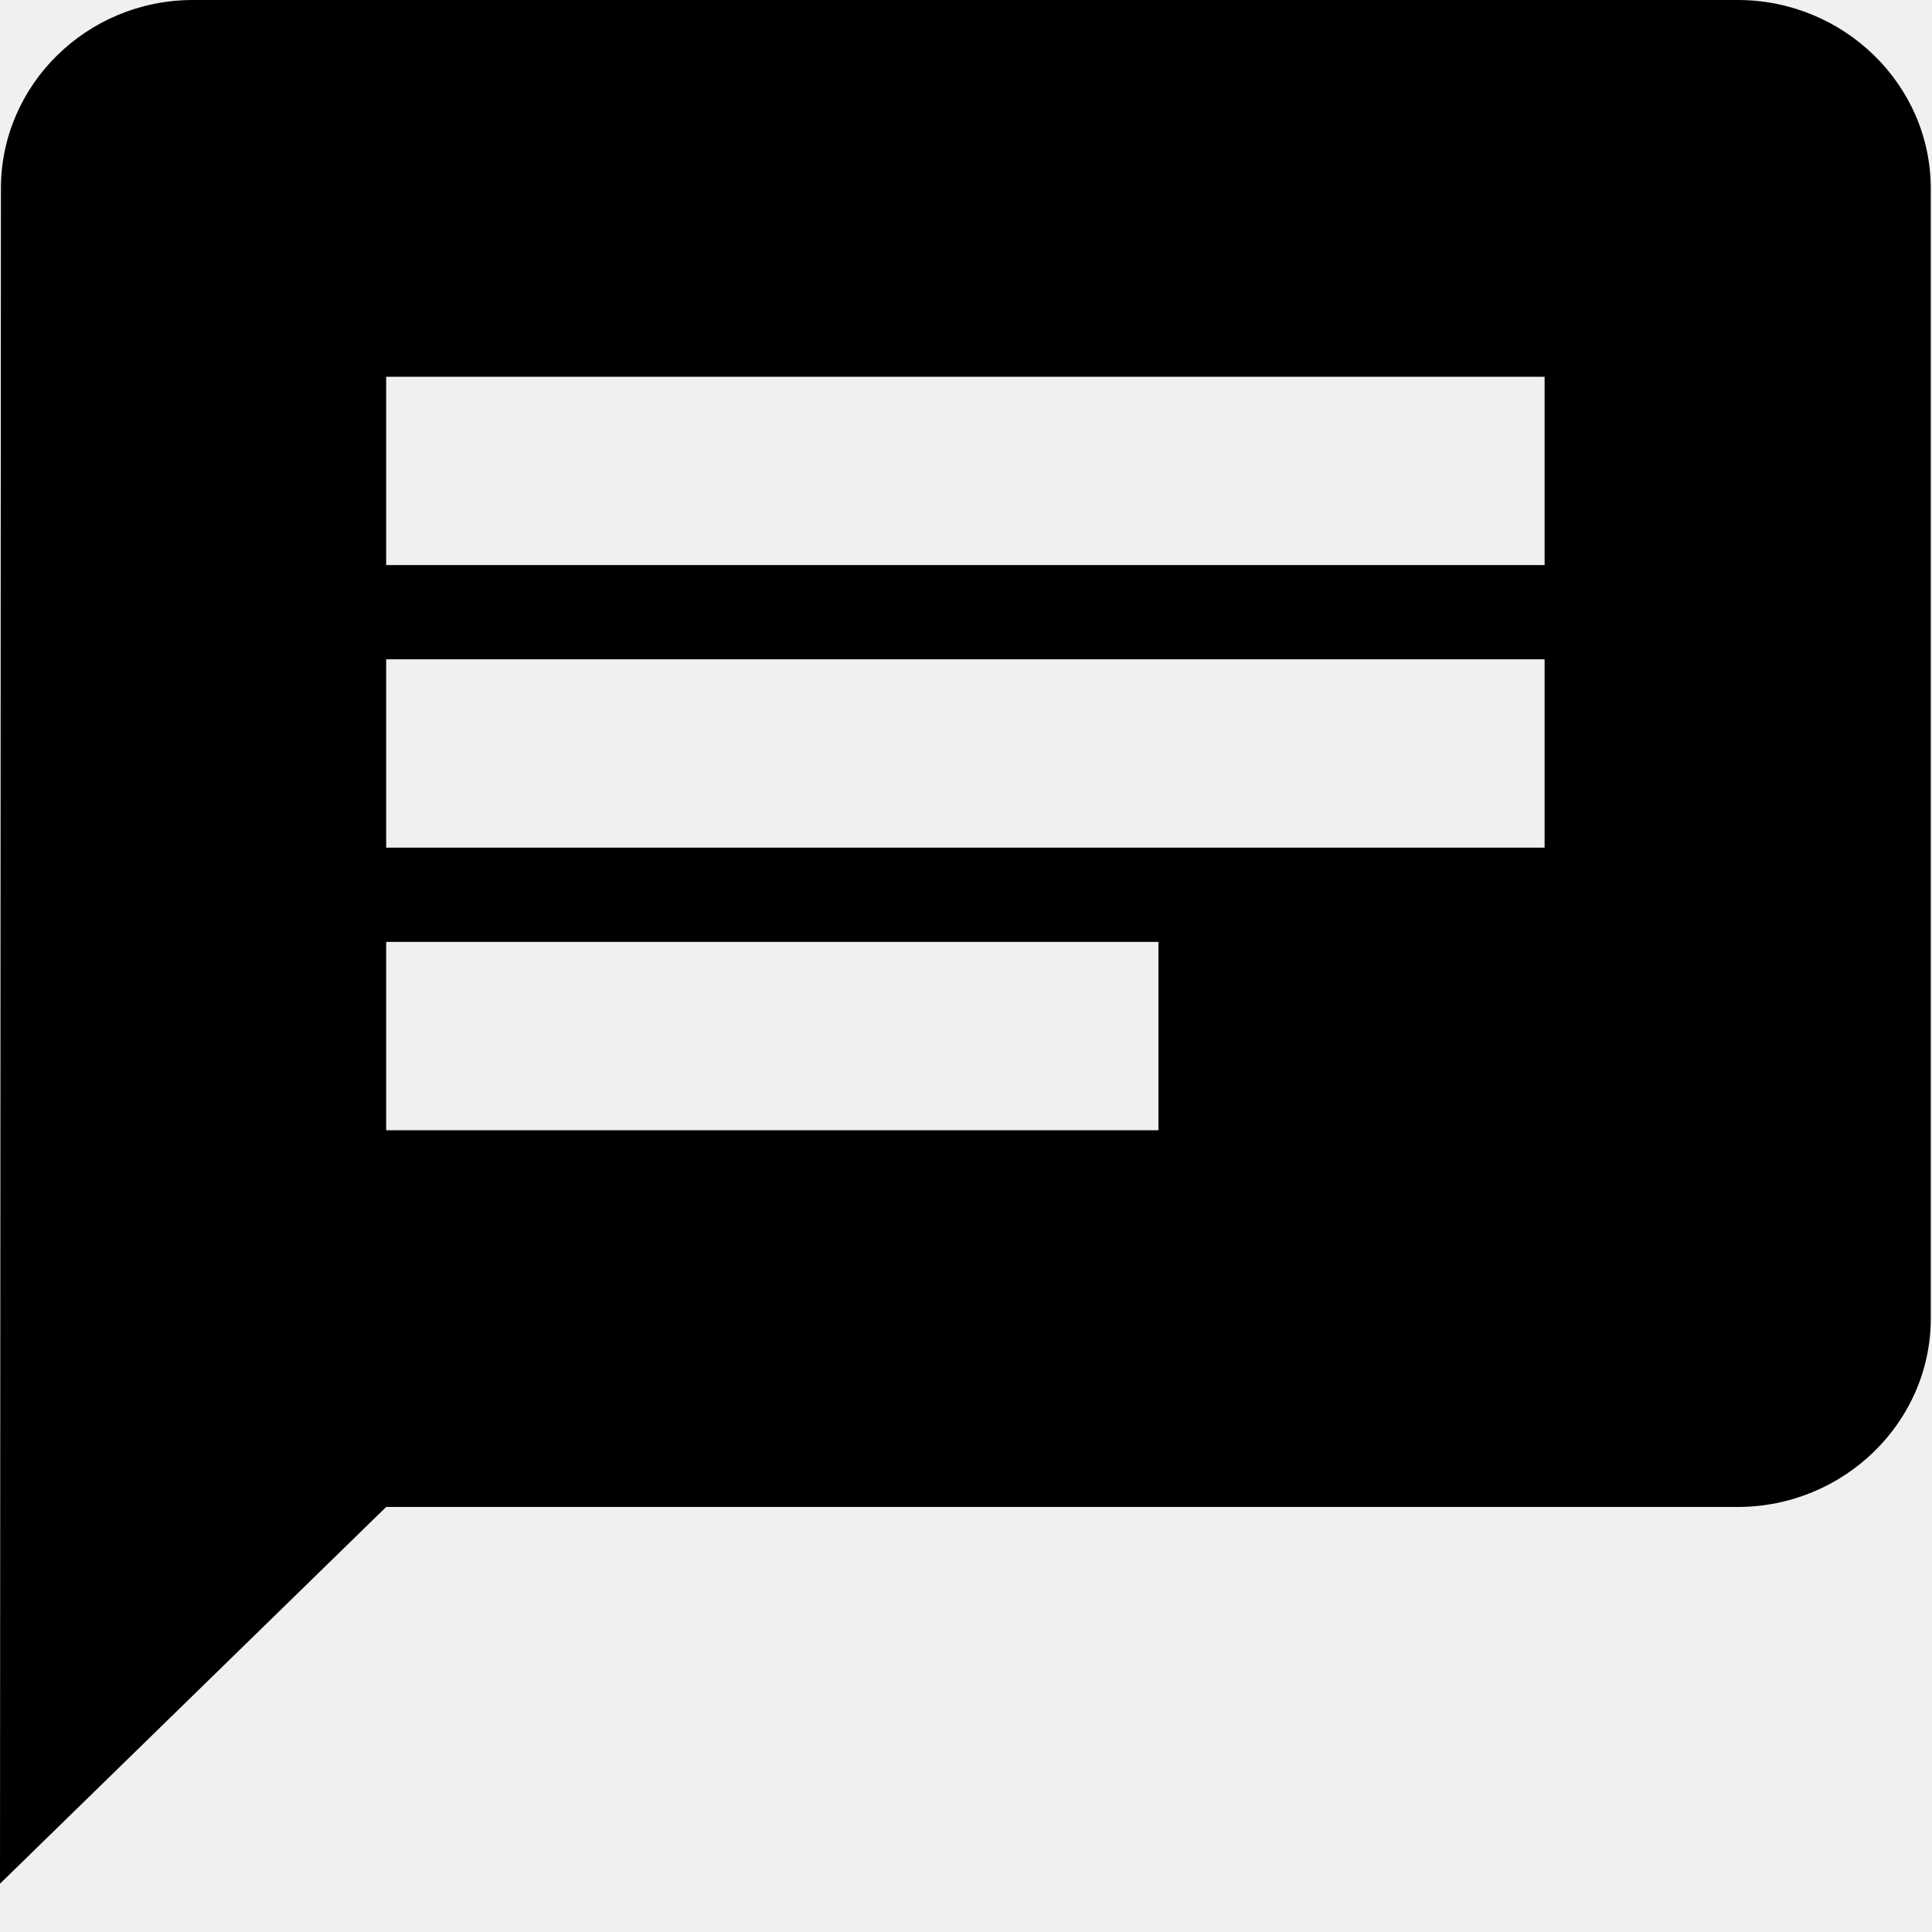
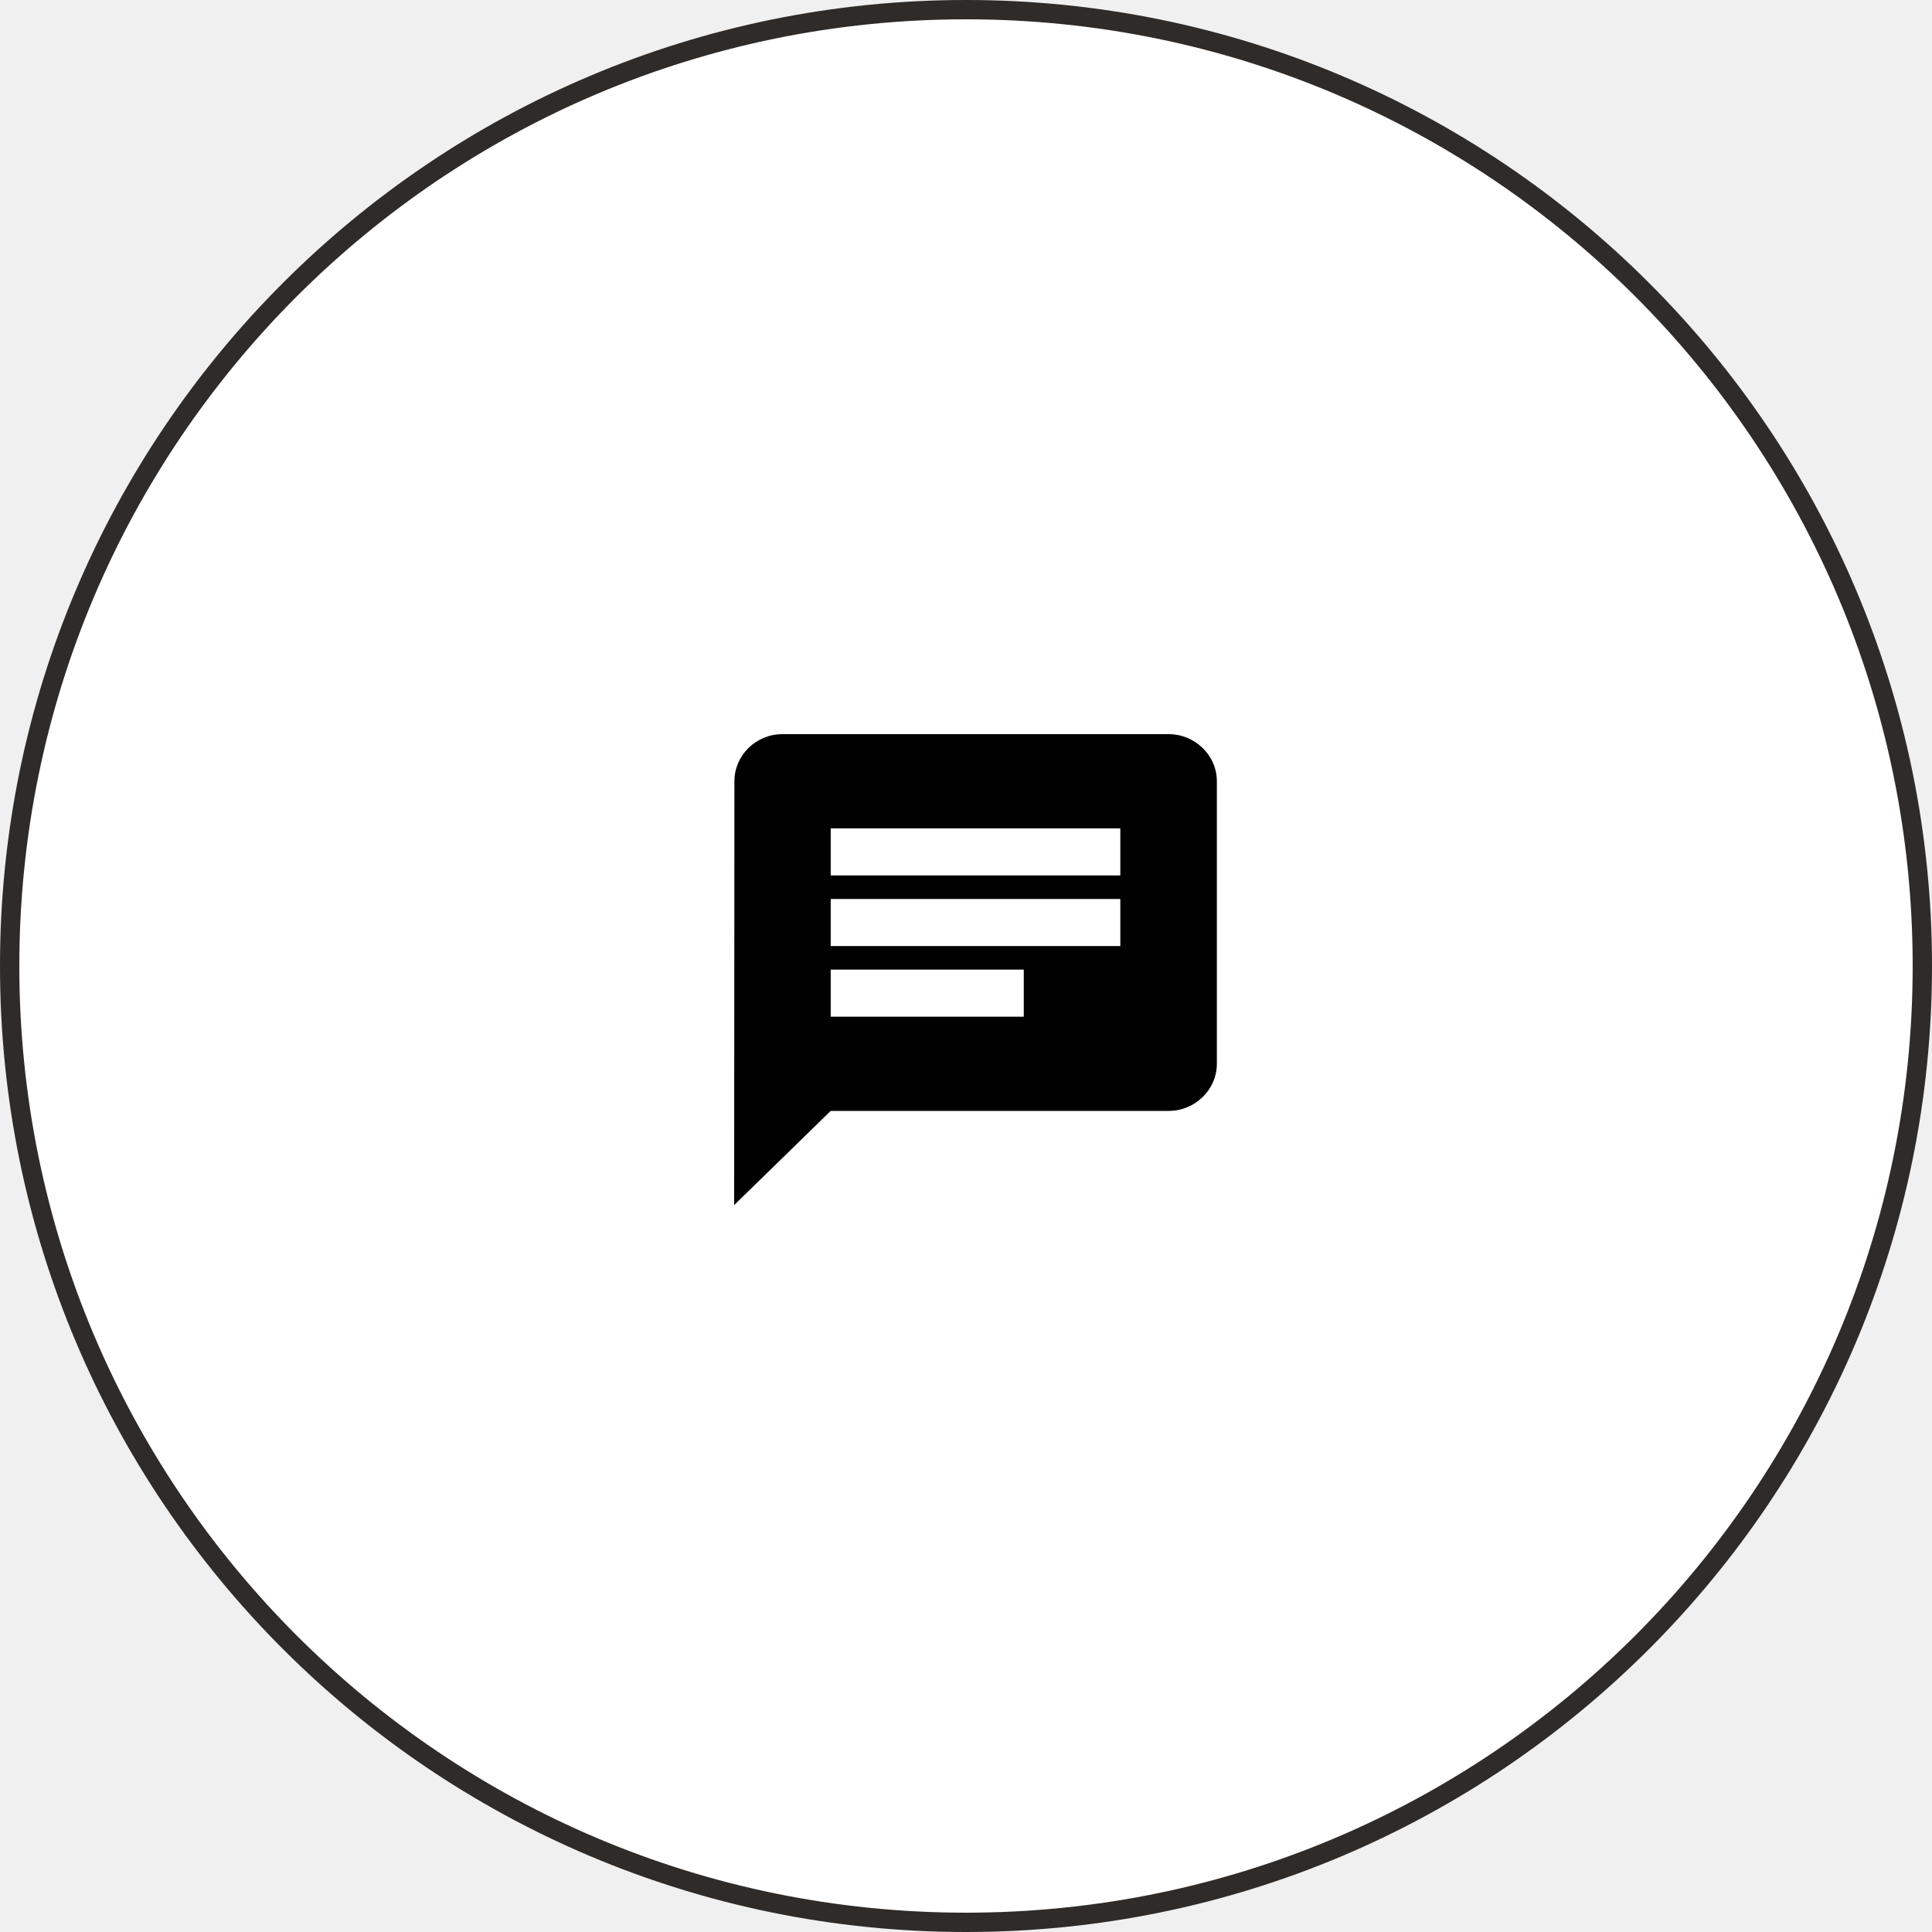
- <svg xmlns="http://www.w3.org/2000/svg" width="25" height="25" viewBox="0 0 25 25" fill="none">
-   <path d="M22.485 0H2.498C1.124 0 0.012 1.097 0.012 2.438L0 24.375L4.997 19.5H22.485C23.86 19.5 24.984 18.403 24.984 17.062V2.438C24.984 1.097 23.86 0 22.485 0ZM4.997 8.531H19.987V10.969H4.997V8.531ZM14.99 14.625H4.997V12.188H14.99V14.625ZM19.987 7.312H4.997V4.875H19.987V7.312Z" fill="black" />
+ <svg xmlns="http://www.w3.org/2000/svg" width="100" height="100" viewBox="0 0 100 100" fill="none">
+   <circle cx="50" cy="50" r="49.5" fill="white" stroke="#2E2B28" />
+   <path d="M60.485 38H40.498C39.124 38 38.013 39.097 38.013 40.438L38 62.375L42.997 57.5H60.485C61.859 57.5 62.984 56.403 62.984 55.062V40.438C62.984 39.097 61.859 38 60.485 38ZM42.997 46.531H57.987V48.969H42.997V46.531ZM52.99 52.625H42.997V50.188H52.99V52.625ZM57.987 45.312H42.997V42.875H57.987V45.312Z" fill="black" />
</svg>
